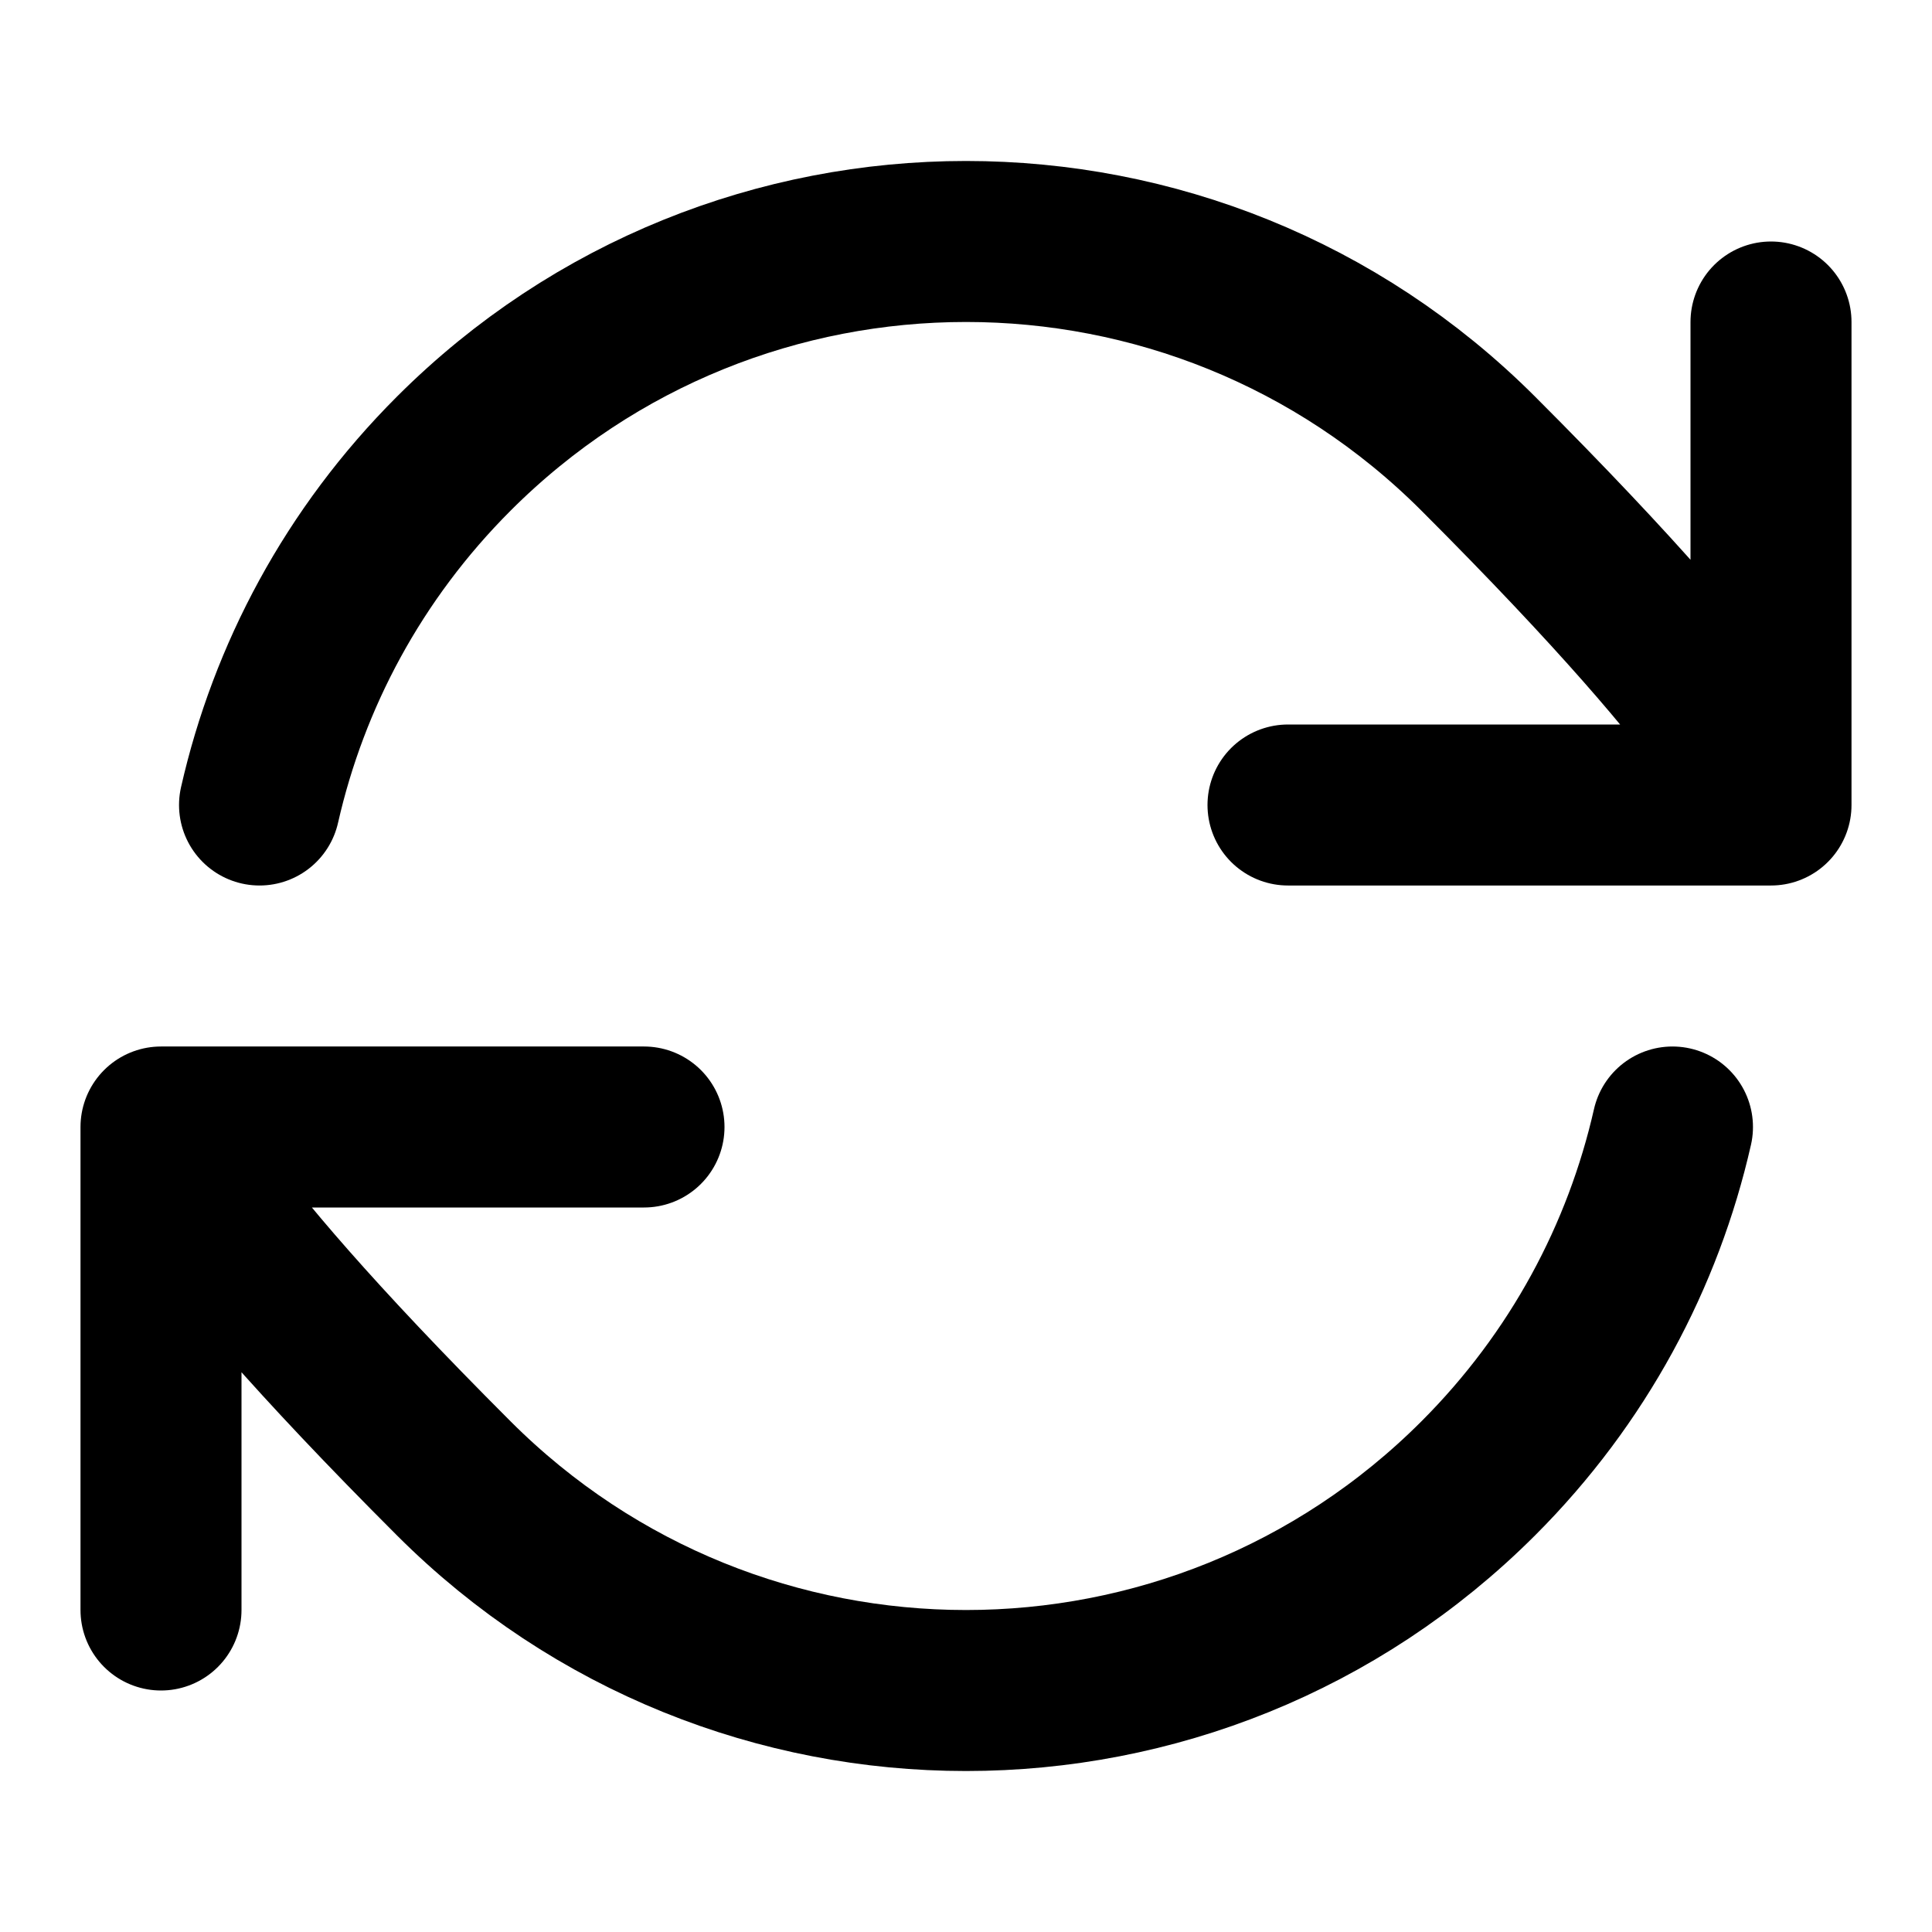
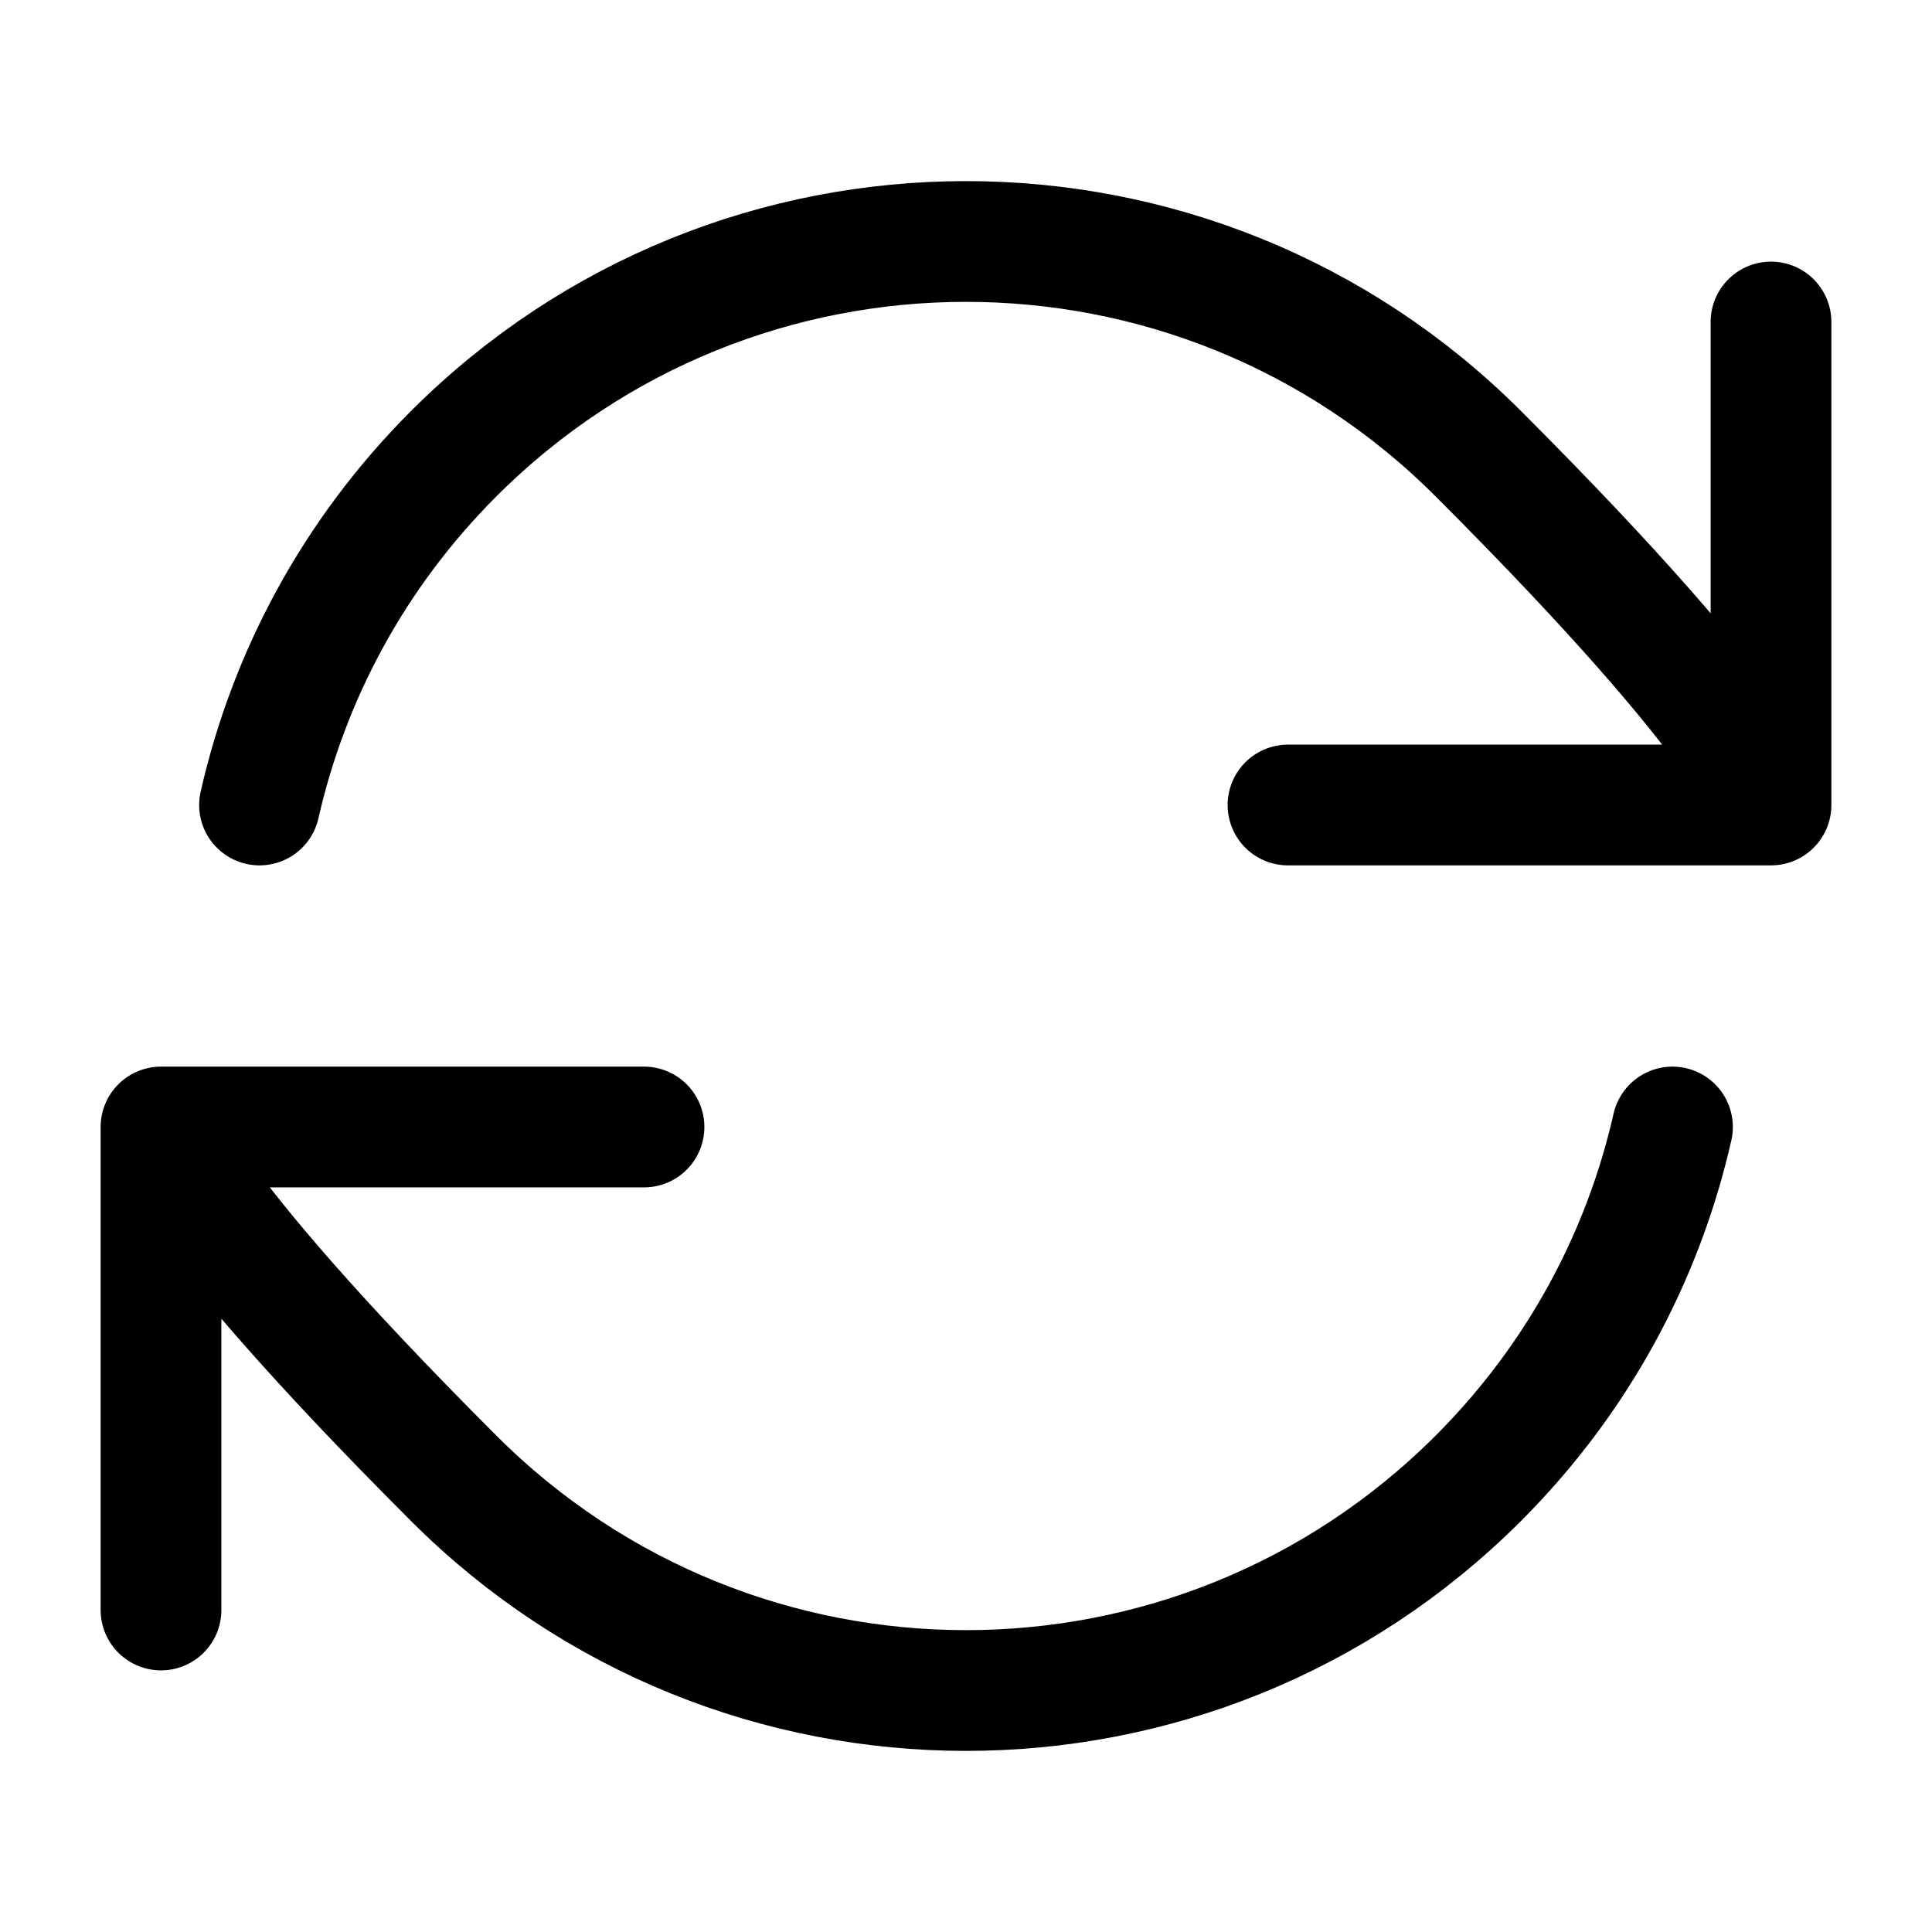
<svg xmlns="http://www.w3.org/2000/svg" width="100%" height="100%" viewBox="0 0 24 24" fill="none">
-   <path d="M2 14C2 14 2.121 14.849 5.636 18.364C9.151 21.879 14.849 21.879 18.364 18.364C19.609 17.119 20.413 15.599 20.776 14M2 14V20M2 14H8M22 10C22 10 21.879 9.151 18.364 5.636C14.849 2.121 9.151 2.121 5.636 5.636C4.391 6.881 3.587 8.401 3.224 10M22 10V4M22 10H16" stroke="currentColor" stroke-width="2" stroke-linecap="round" stroke-linejoin="round" />
+   <path d="M2 14C2 14 2.121 14.849 5.636 18.364C9.151 21.879 14.849 21.879 18.364 18.364C19.609 17.119 20.413 15.599 20.776 14M2 14V20M2 14H8M22 10C22 10 21.879 9.151 18.364 5.636C14.849 2.121 9.151 2.121 5.636 5.636C4.391 6.881 3.587 8.401 3.224 10M22 10V4M22 10H16" stroke="currentColor" stroke-width="1.5" stroke-linecap="round" stroke-linejoin="round" />
</svg>
